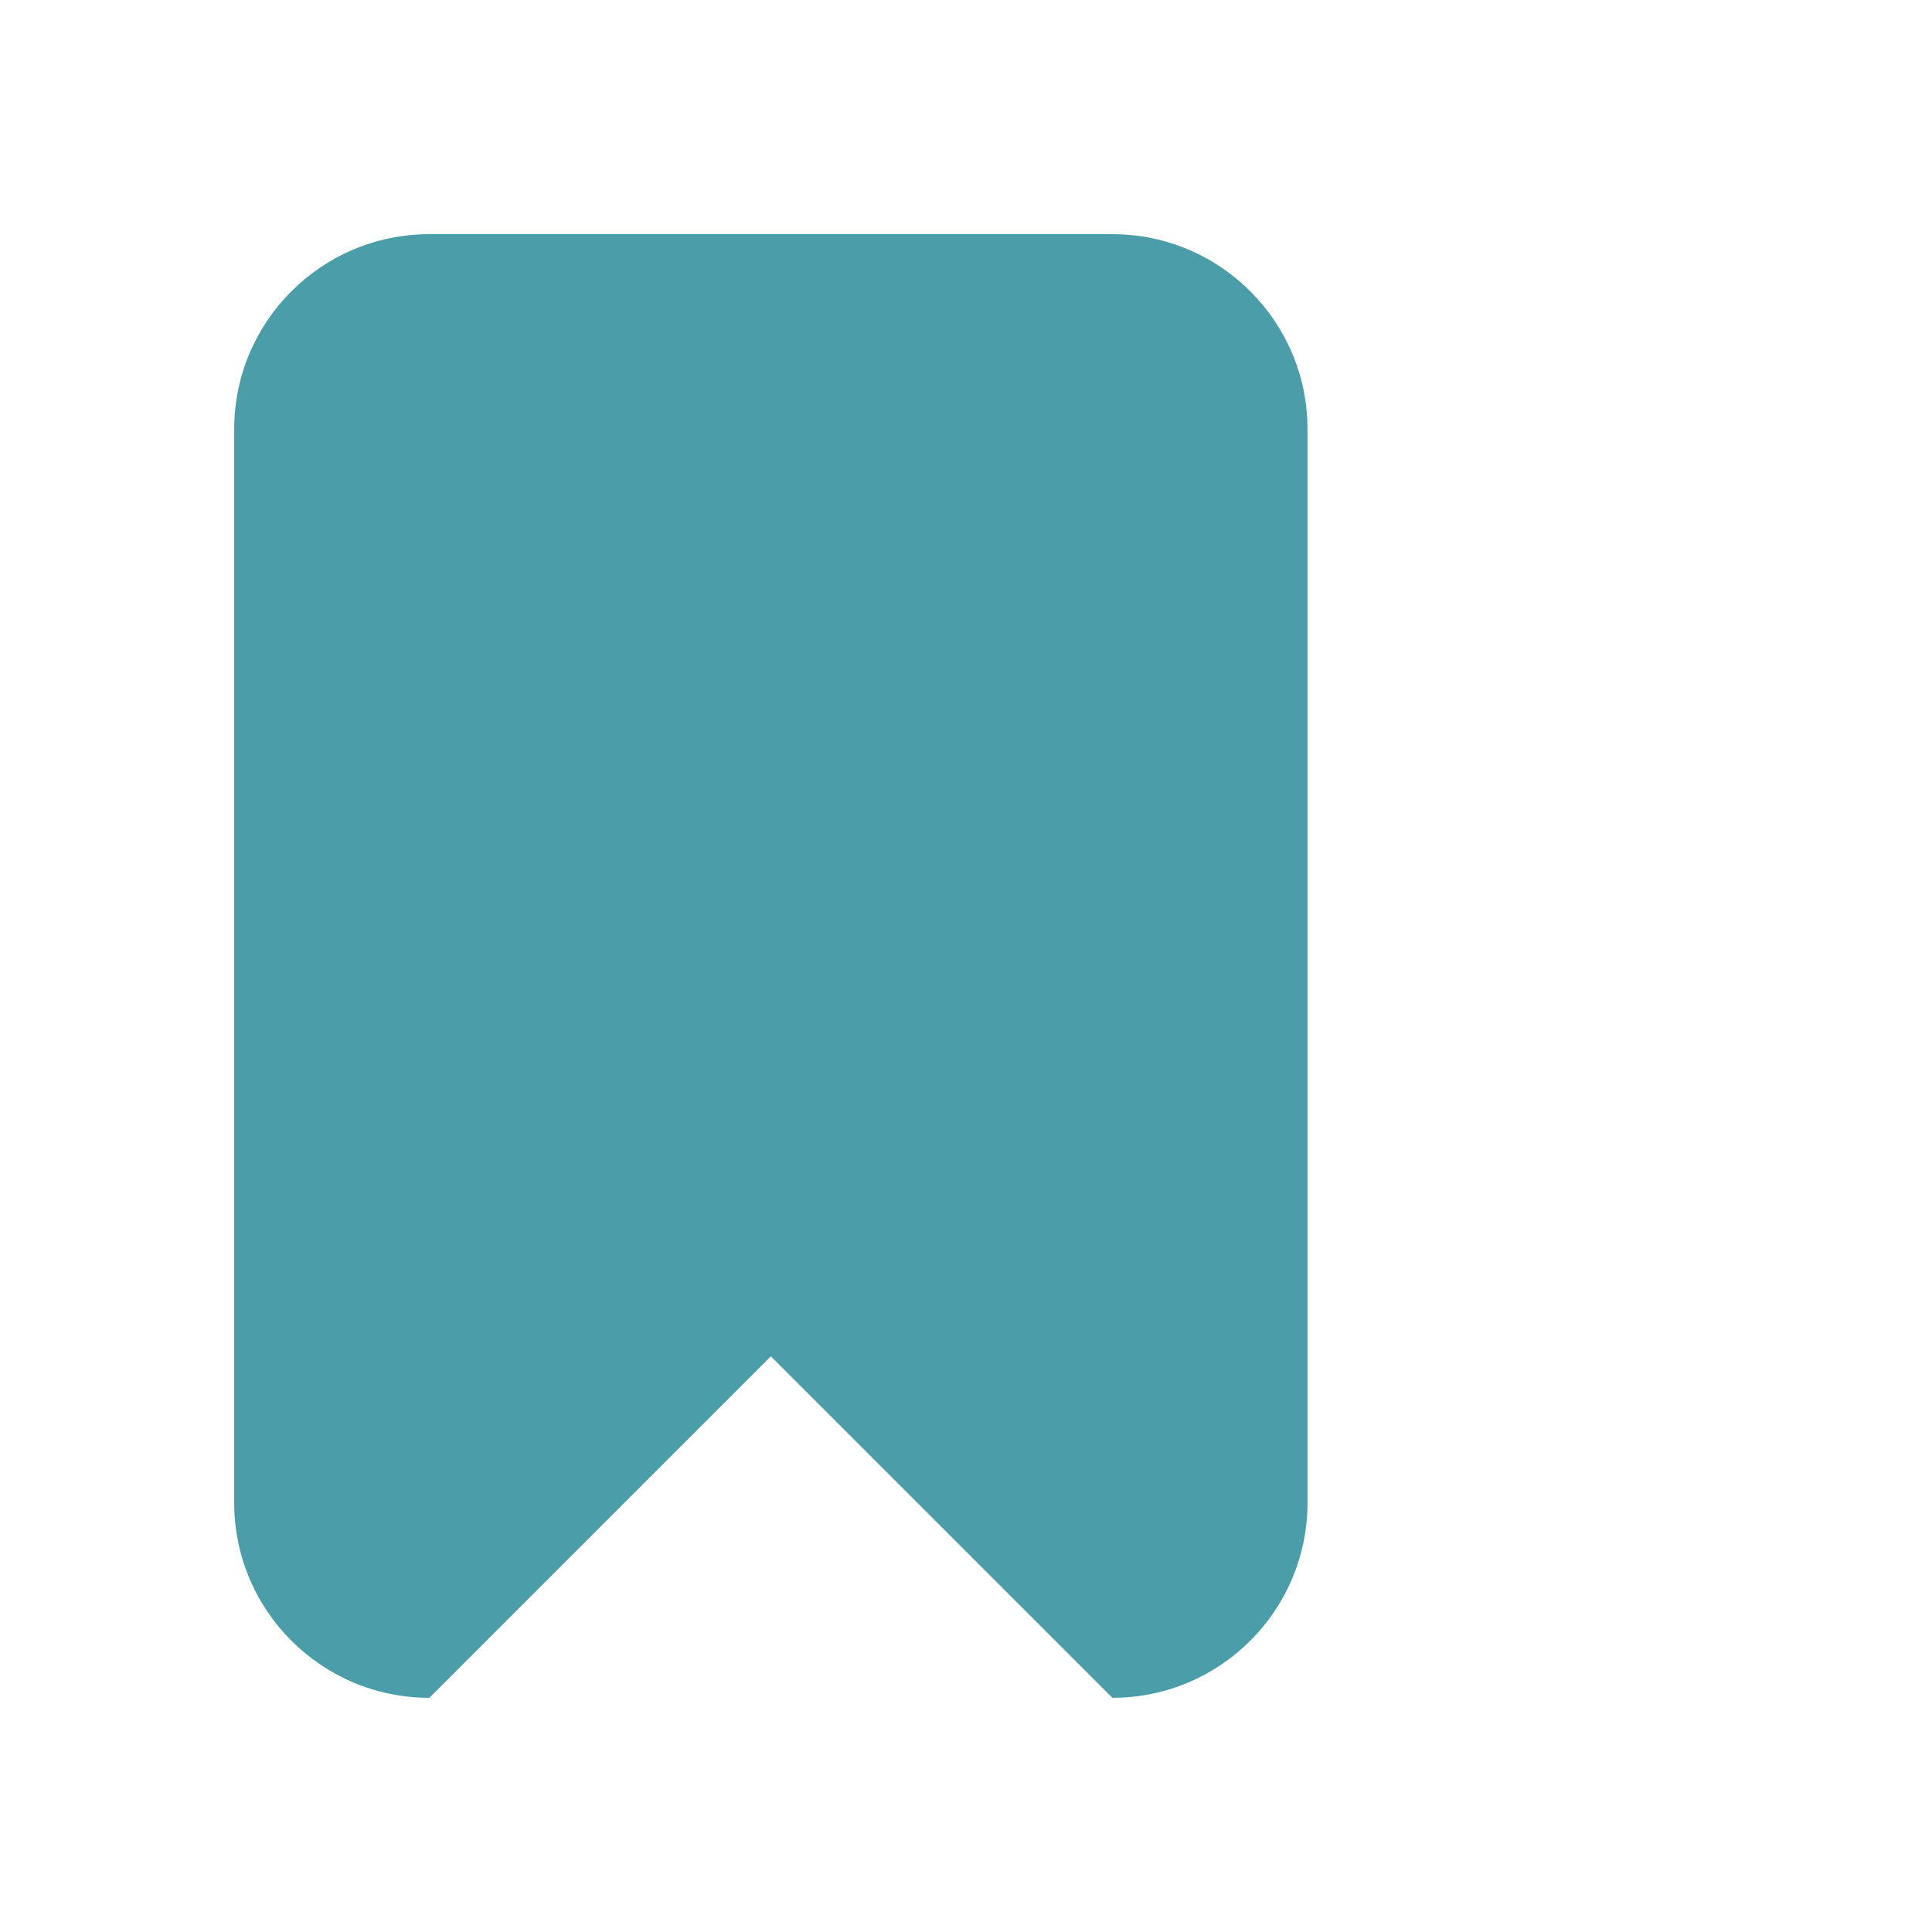
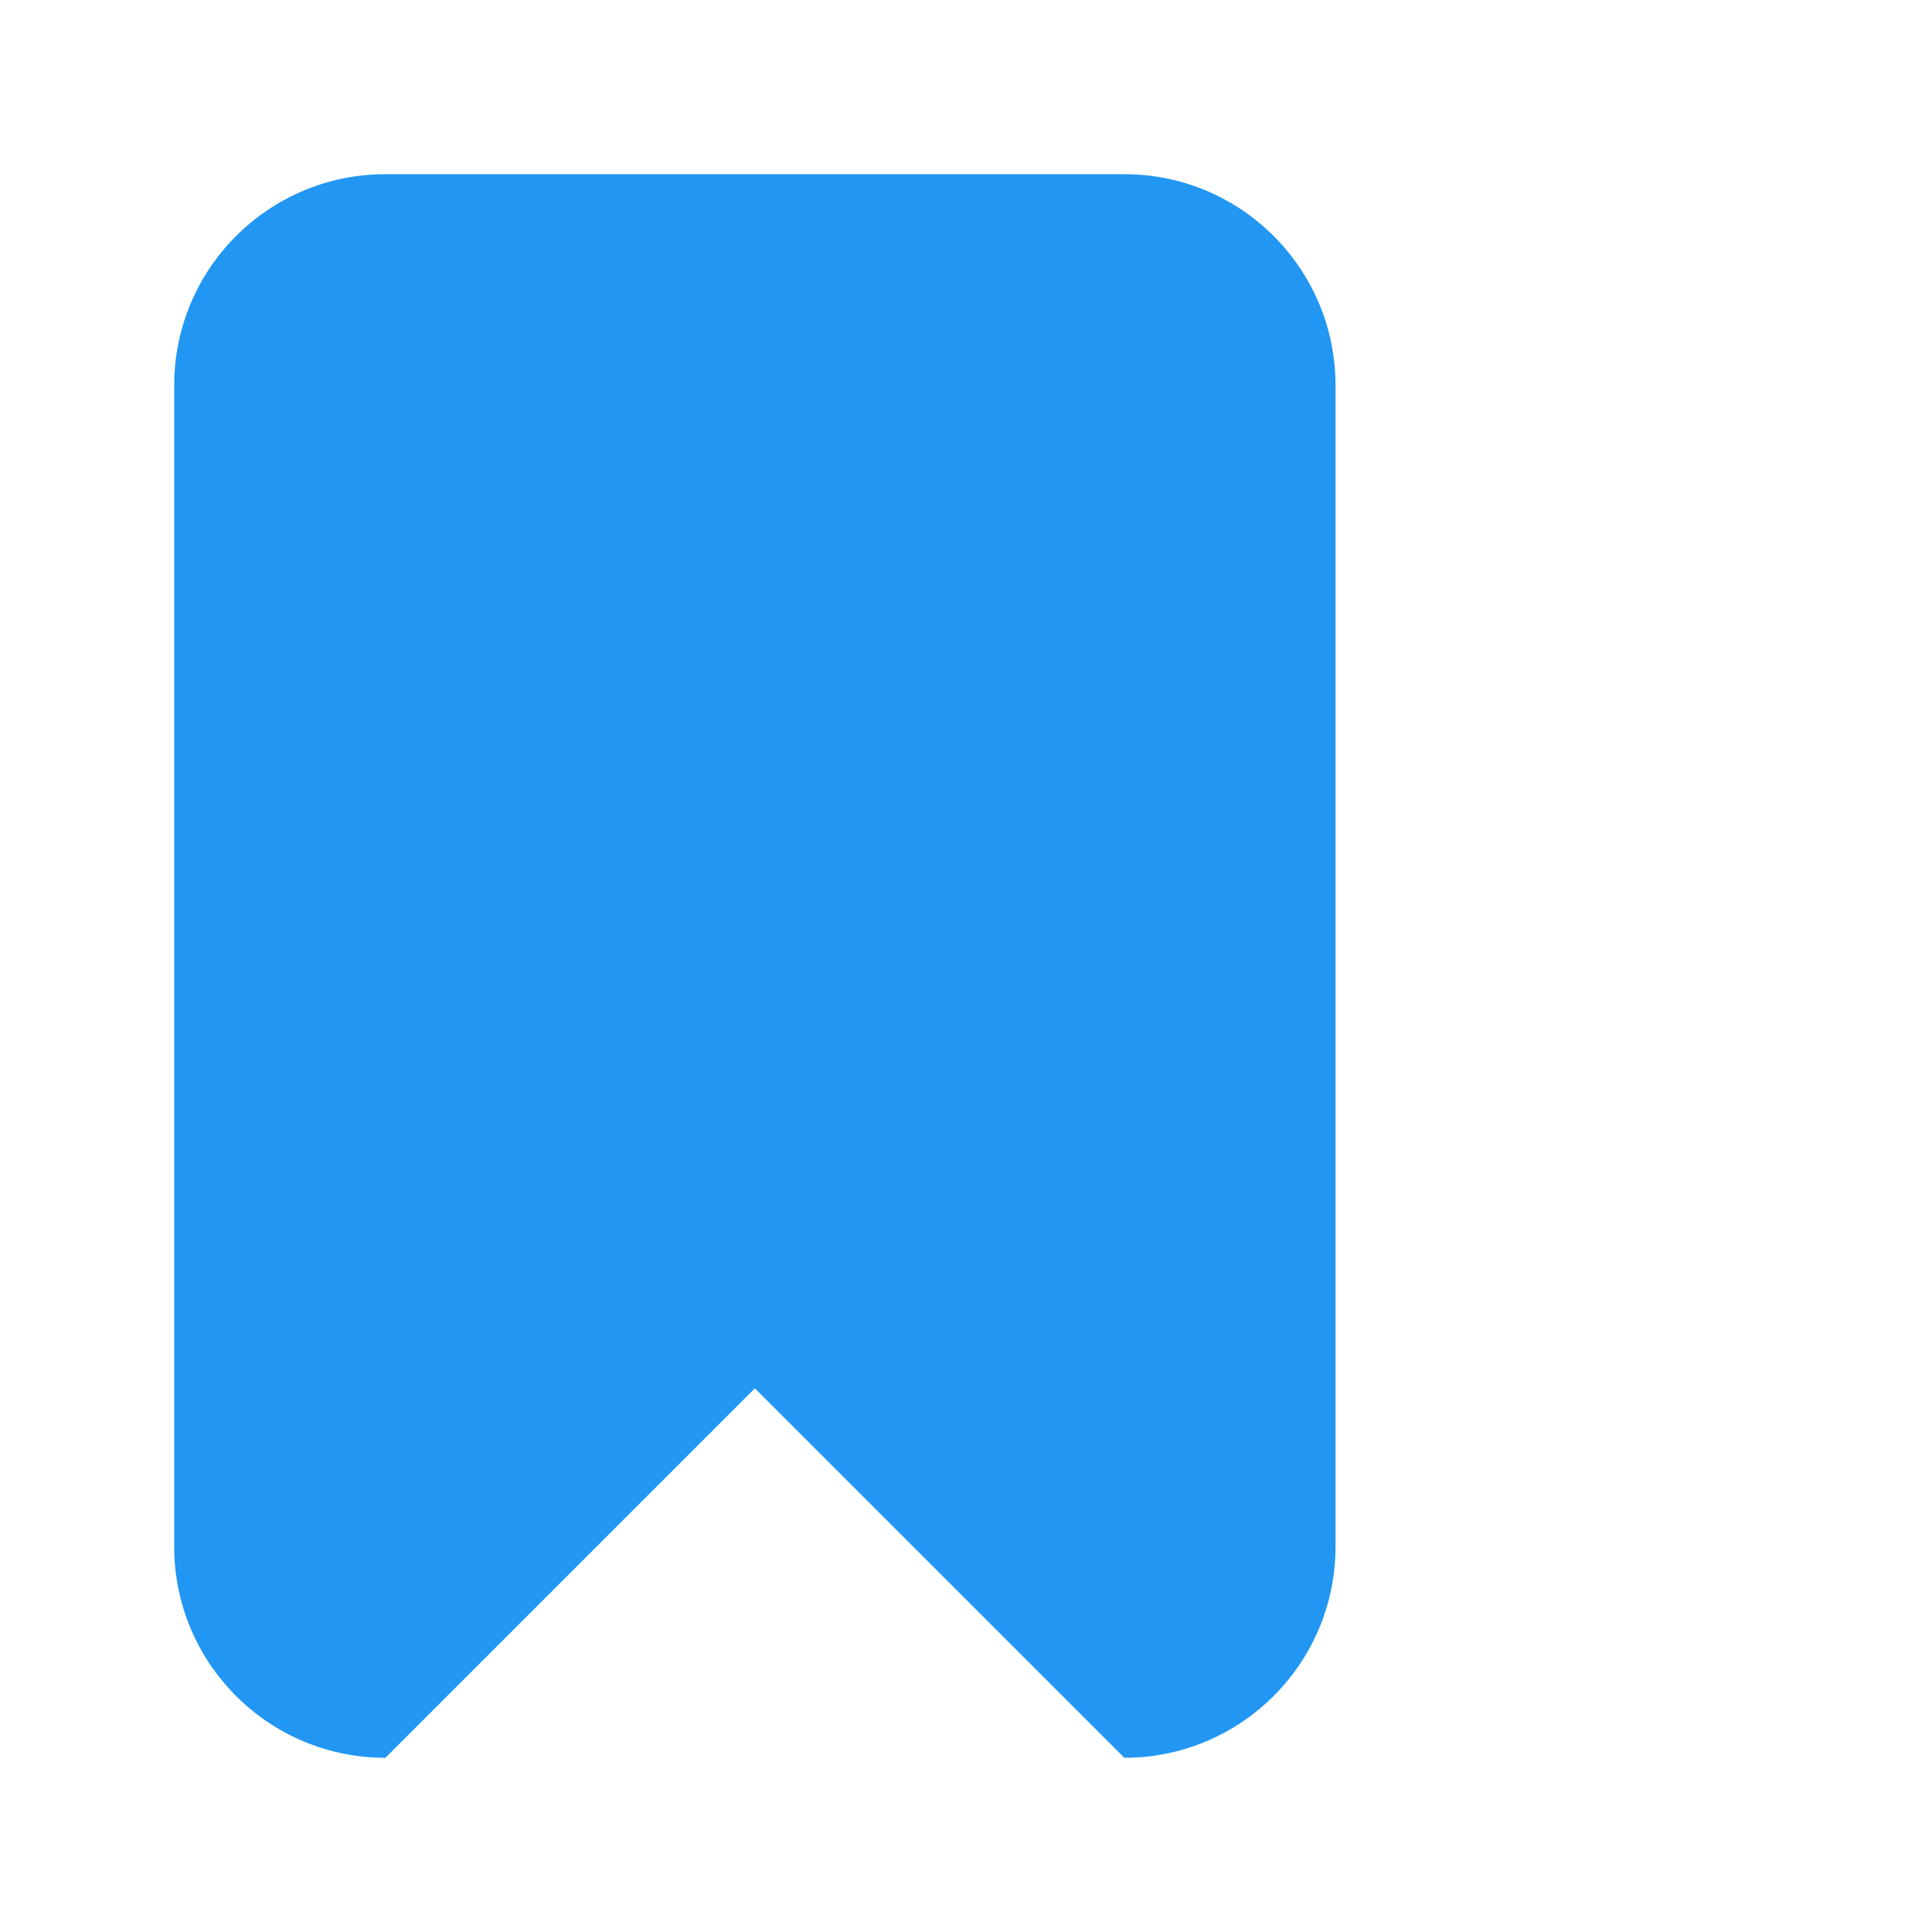
- <svg xmlns="http://www.w3.org/2000/svg" width="84px" height="84px" viewBox="-4.8 -4.8 39.60 39.60" version="1.1" fill="#4B9DA9" stroke="#4B9DA9">
+ <svg xmlns="http://www.w3.org/2000/svg" width="64px" height="64px" viewBox="-3.3 -3.3 36.60 36.60" version="1.1" fill="#2196F3">
  <g id="SVGRepo_bgCarrier" stroke-width="0" />
  <g id="SVGRepo_tracerCarrier" stroke-linecap="round" stroke-linejoin="round" />
  <g id="SVGRepo_iconCarrier">
    <defs> </defs>
    <g id="Page-1" stroke="none" stroke-width="1" fill="none" fill-rule="evenodd">
-       <g id="Icon-Set-Filled" transform="translate(-419, -153)" fill="#4B9DA9">
+       <g id="Icon-Set-Filled" transform="translate(-419, -153)" fill="#2196F3">
        <path d="M437,153 L423,153 C420.791,153 419,154.791 419,157 L419,179 C419,181.209 420.791,183 423,183 L430,176 L437,183 C439.209,183 441,181.209 441,179 L441,157 C441,154.791 439.209,153 437,153" id="bookmark"> </path>
      </g>
    </g>
  </g>
</svg>
